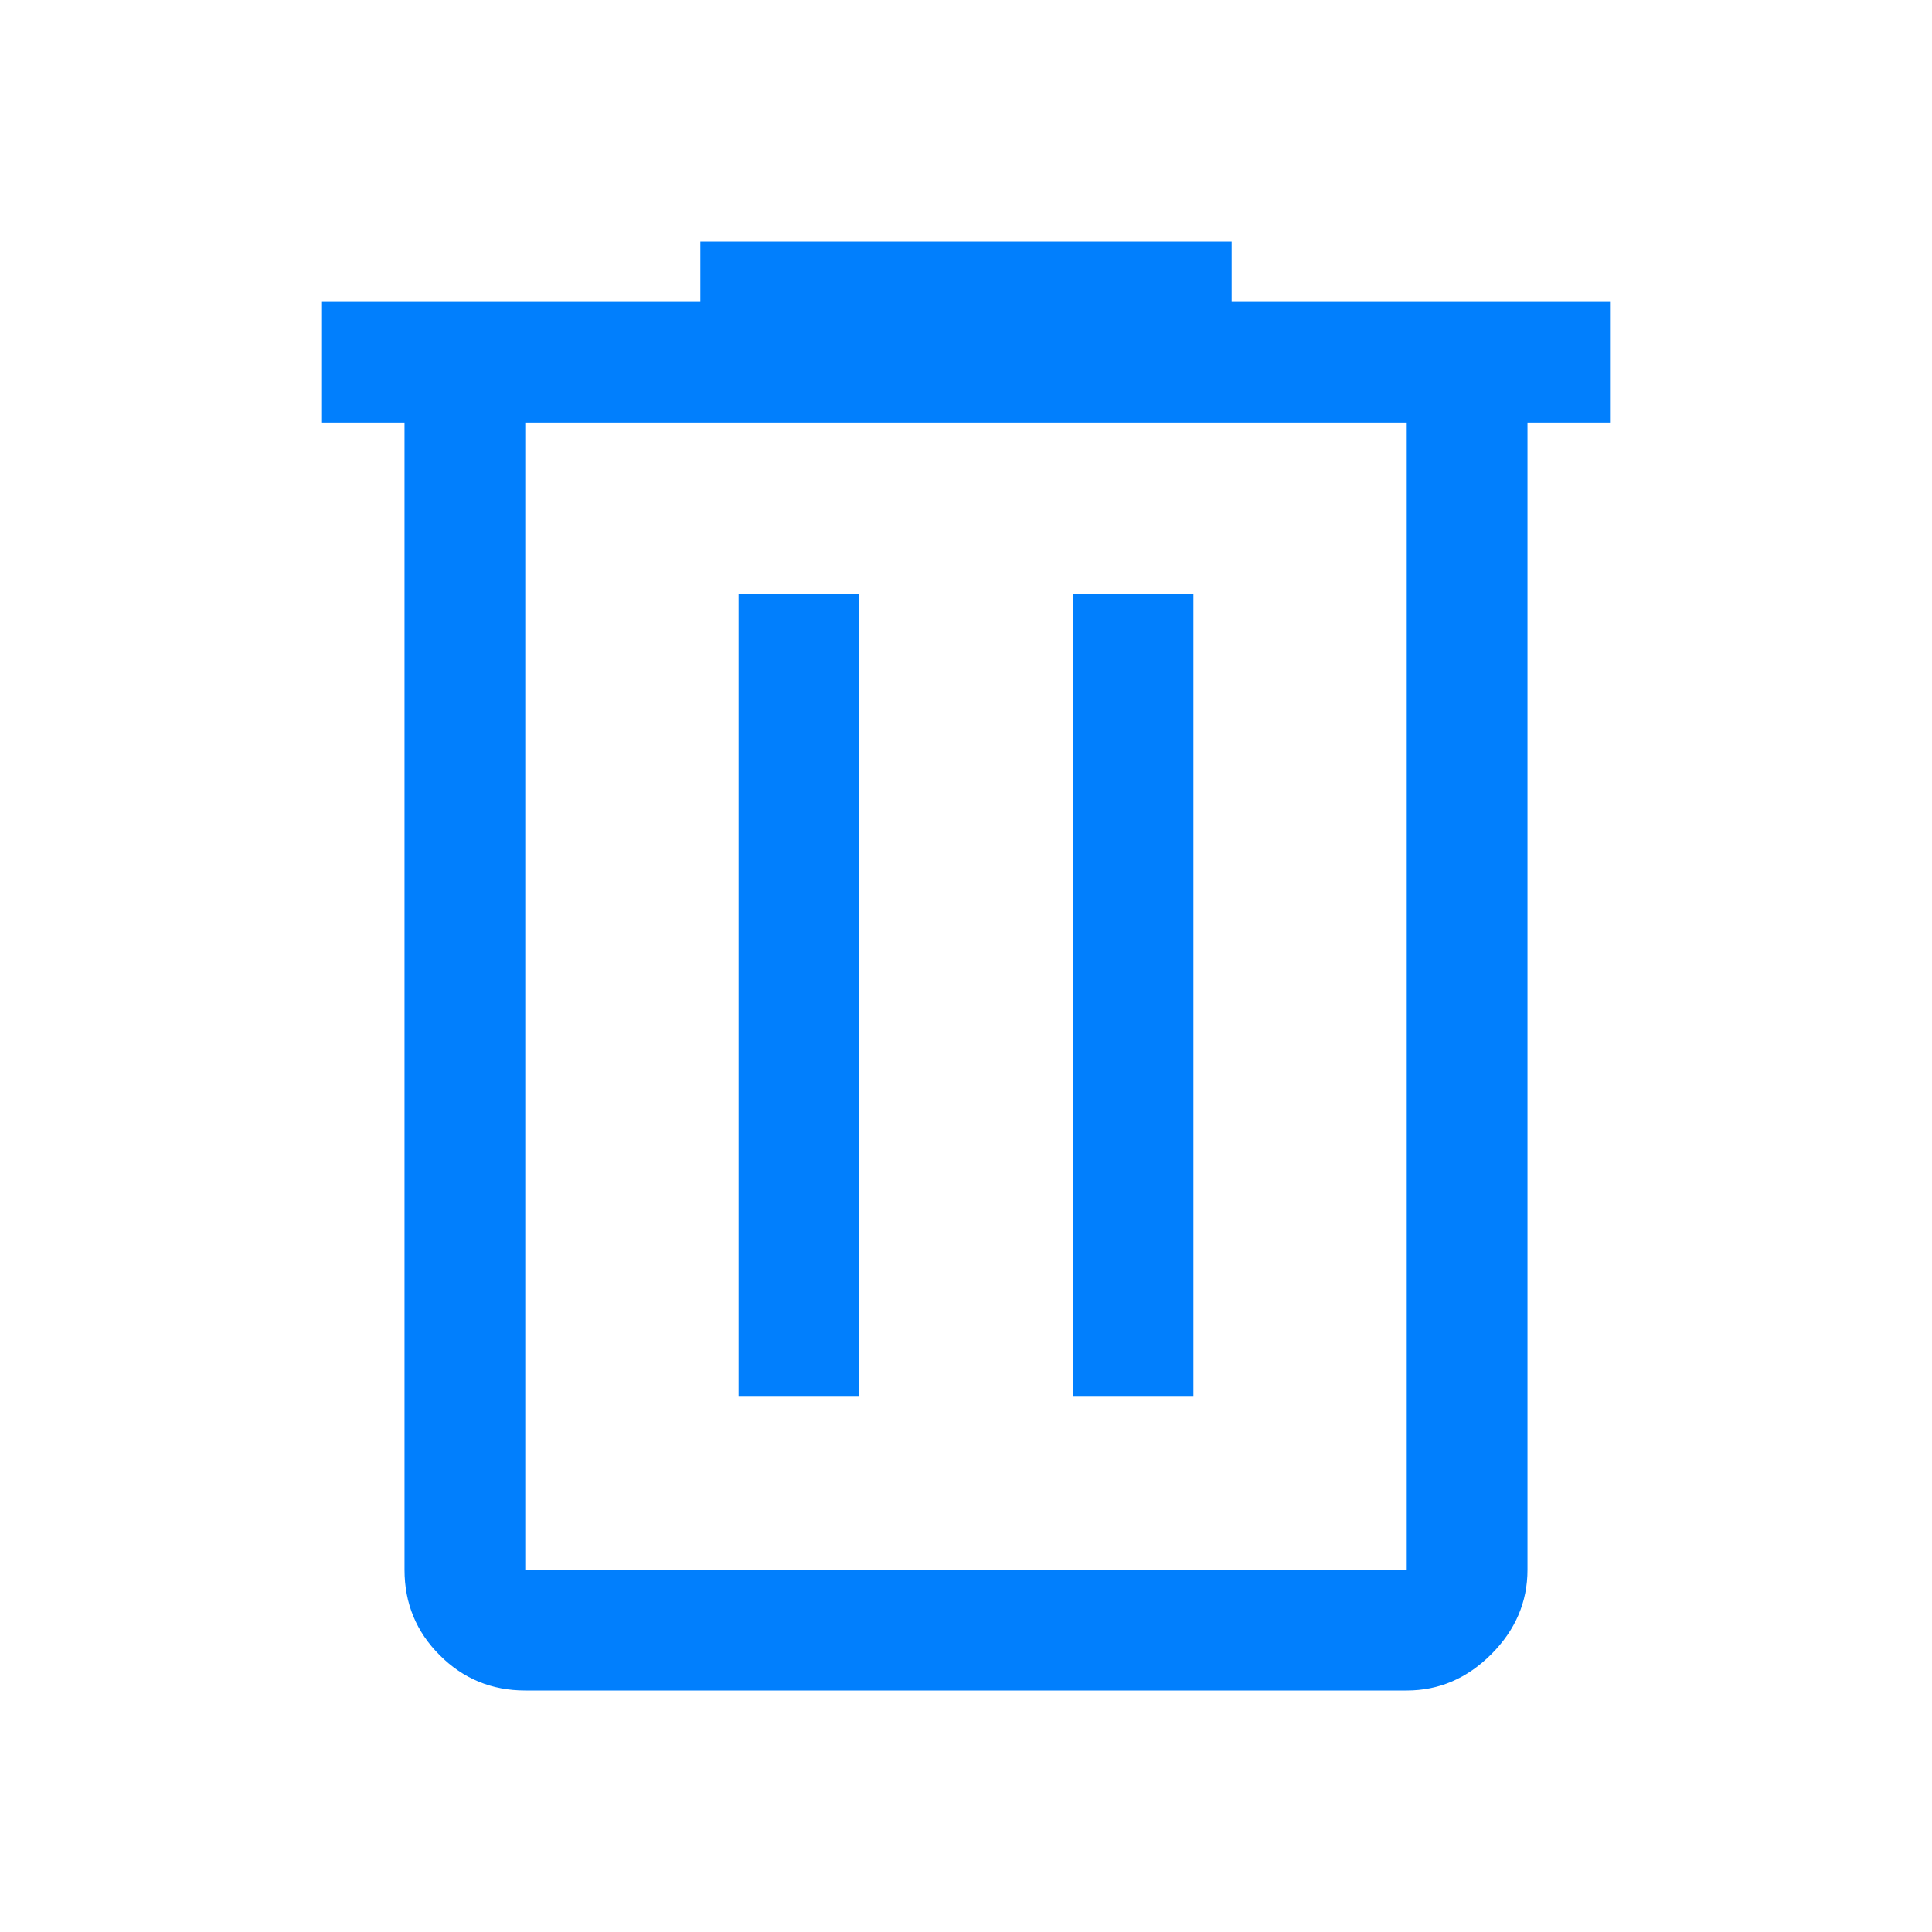
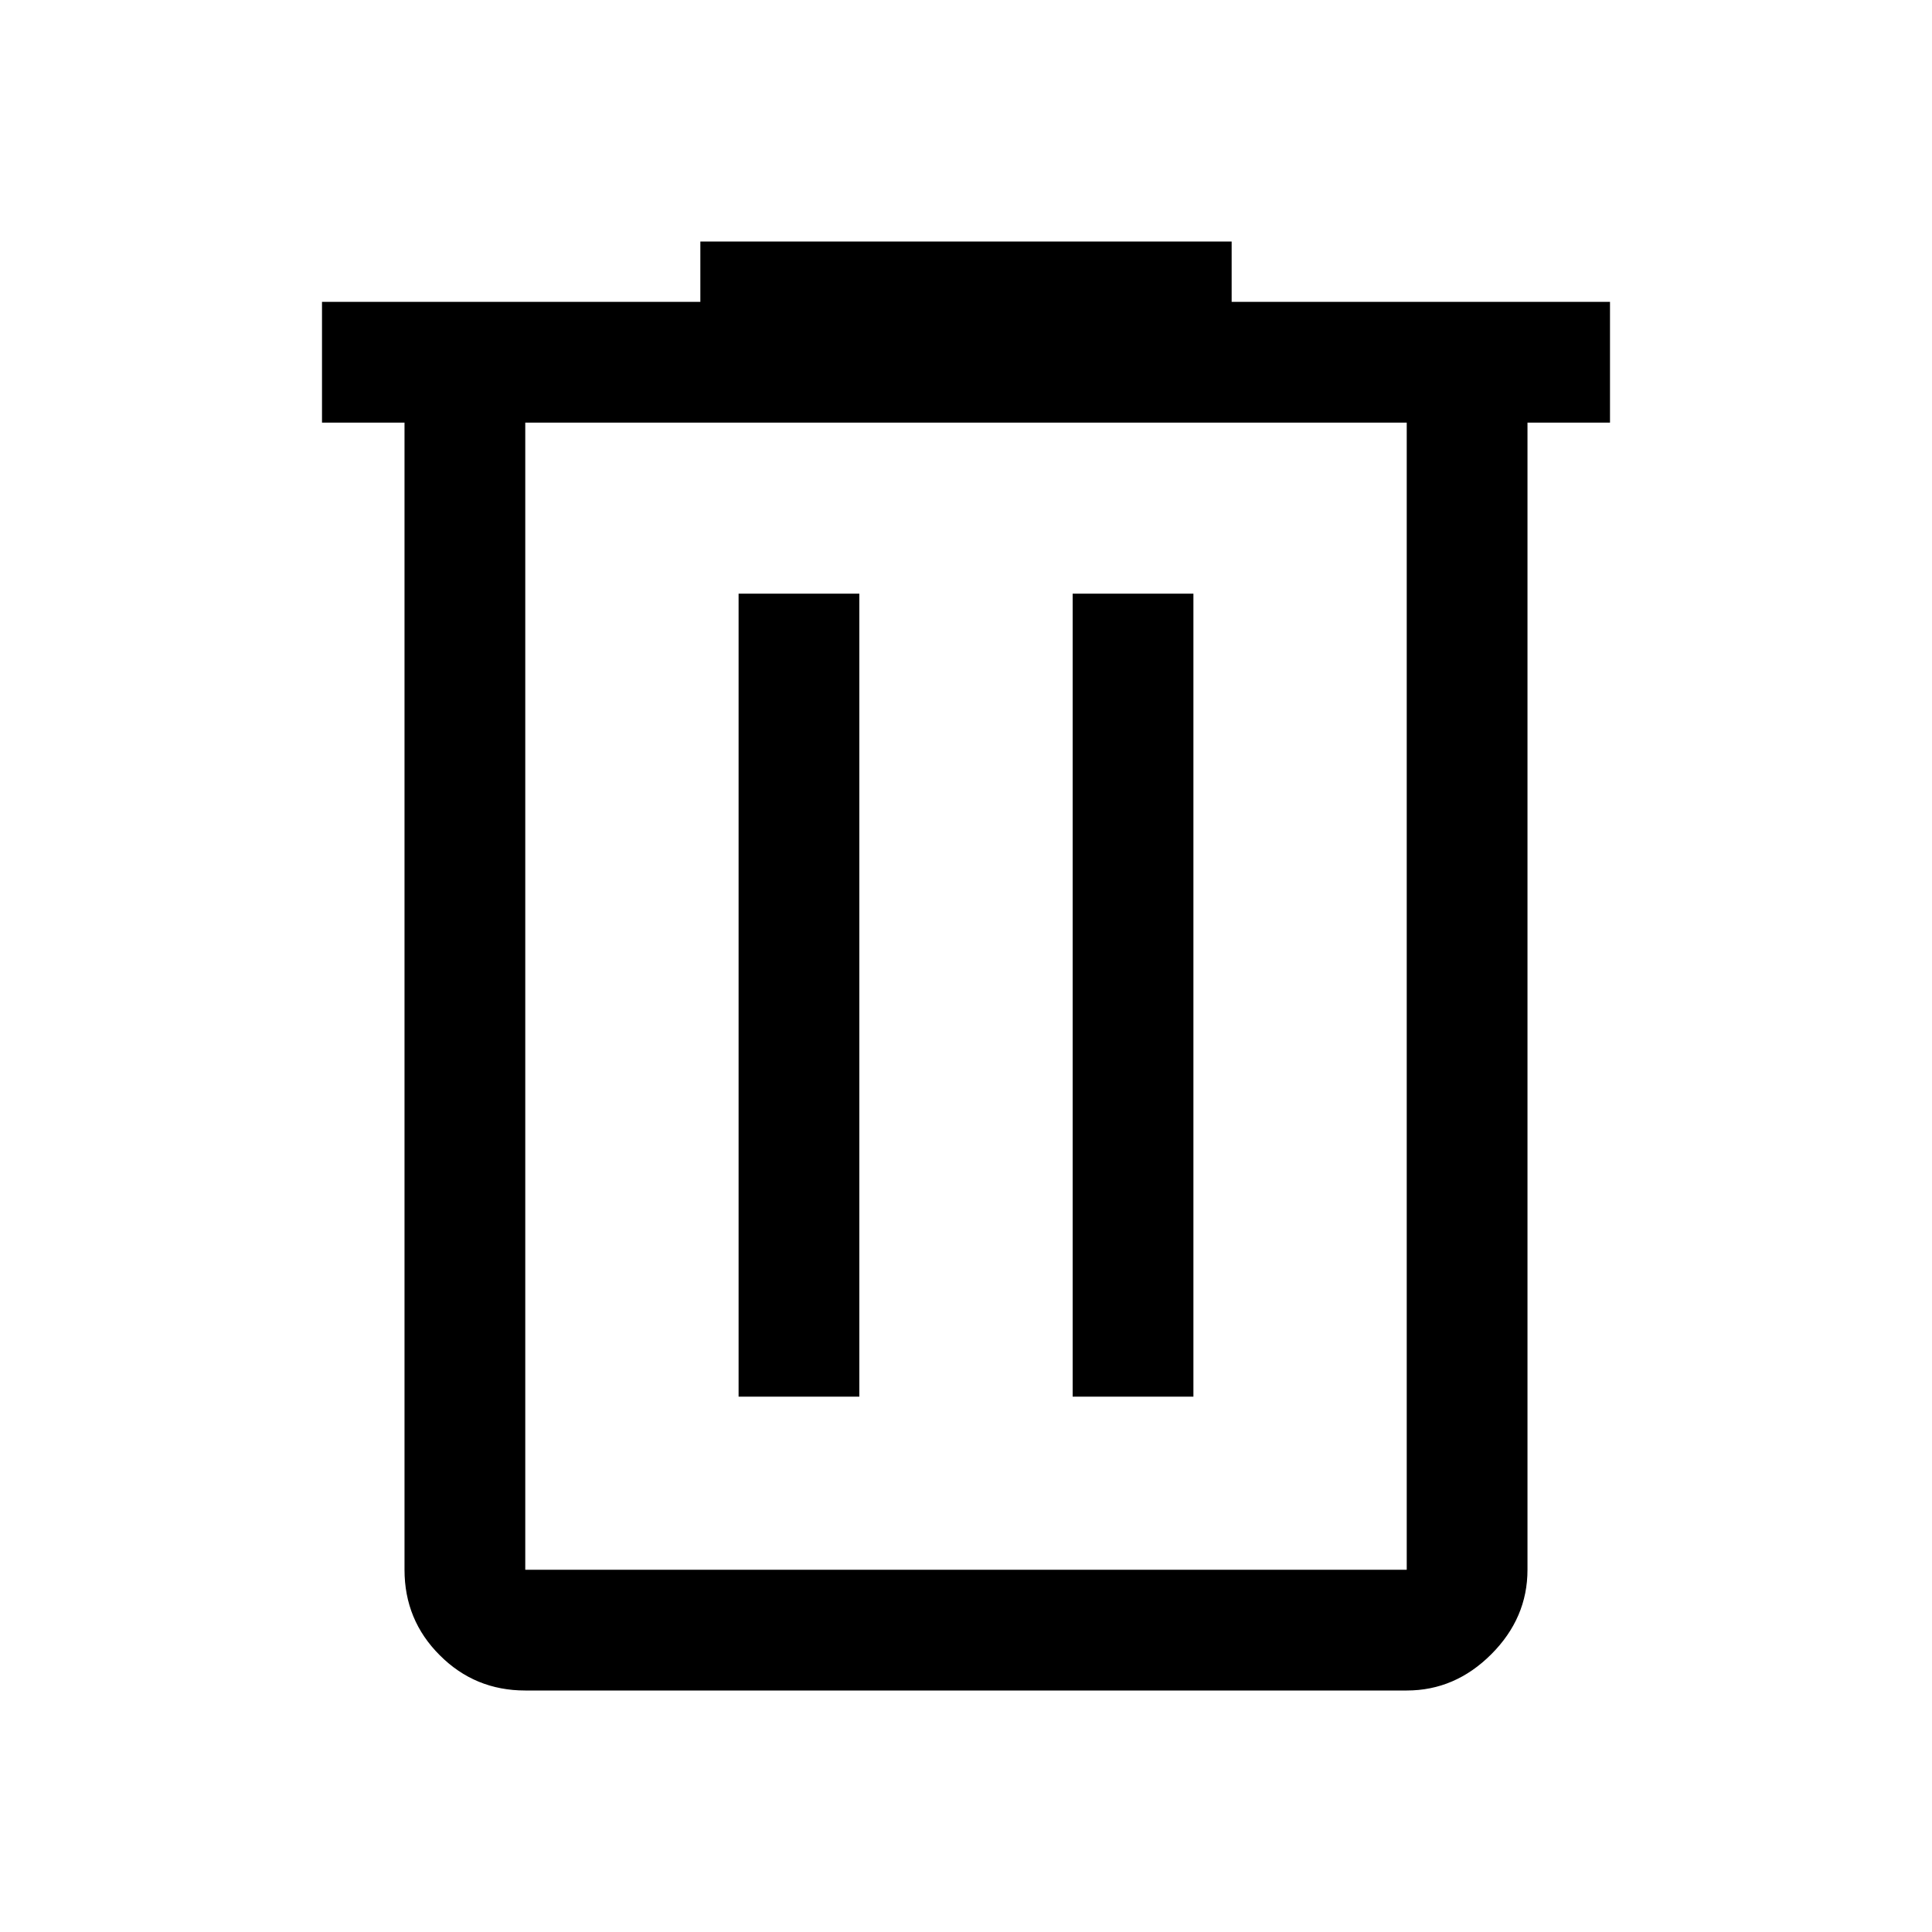
- <svg xmlns="http://www.w3.org/2000/svg" width="24" height="24" viewBox="0 0 24 24" fill="none">
-   <path d="M6.525 21C6.108 21 5.754 20.854 5.463 20.562C5.171 20.271 5.025 19.917 5.025 19.5V5.25H4V3.75H8.7V3H15.3V3.75H20V5.25H18.975V19.5C18.975 19.9 18.825 20.25 18.525 20.55C18.225 20.85 17.875 21 17.475 21H6.525ZM17.475 5.25H6.525V19.5H17.475V5.25ZM9.175 17.35H10.675V7.375H9.175V17.35ZM13.325 17.35H14.825V7.375H13.325V17.35ZM6.525 5.25V19.5V5.25Z" fill="#017FFD" />
+ <svg xmlns="http://www.w3.org/2000/svg" viewBox="0 0 24 24" fill="none">
+   <path d="M6.525 21C6.108 21 5.754 20.854 5.463 20.562C5.171 20.271 5.025 19.917 5.025 19.5V5.25H4V3.75H8.7V3H15.3V3.75H20V5.25H18.975V19.5C18.975 19.9 18.825 20.25 18.525 20.55C18.225 20.85 17.875 21 17.475 21H6.525ZM17.475 5.25H6.525V19.5H17.475V5.25ZM9.175 17.35H10.675V7.375H9.175V17.35ZM13.325 17.35H14.825V7.375H13.325V17.35ZM6.525 5.25V19.5V5.25Z" fill="currentColor" />
</svg>
